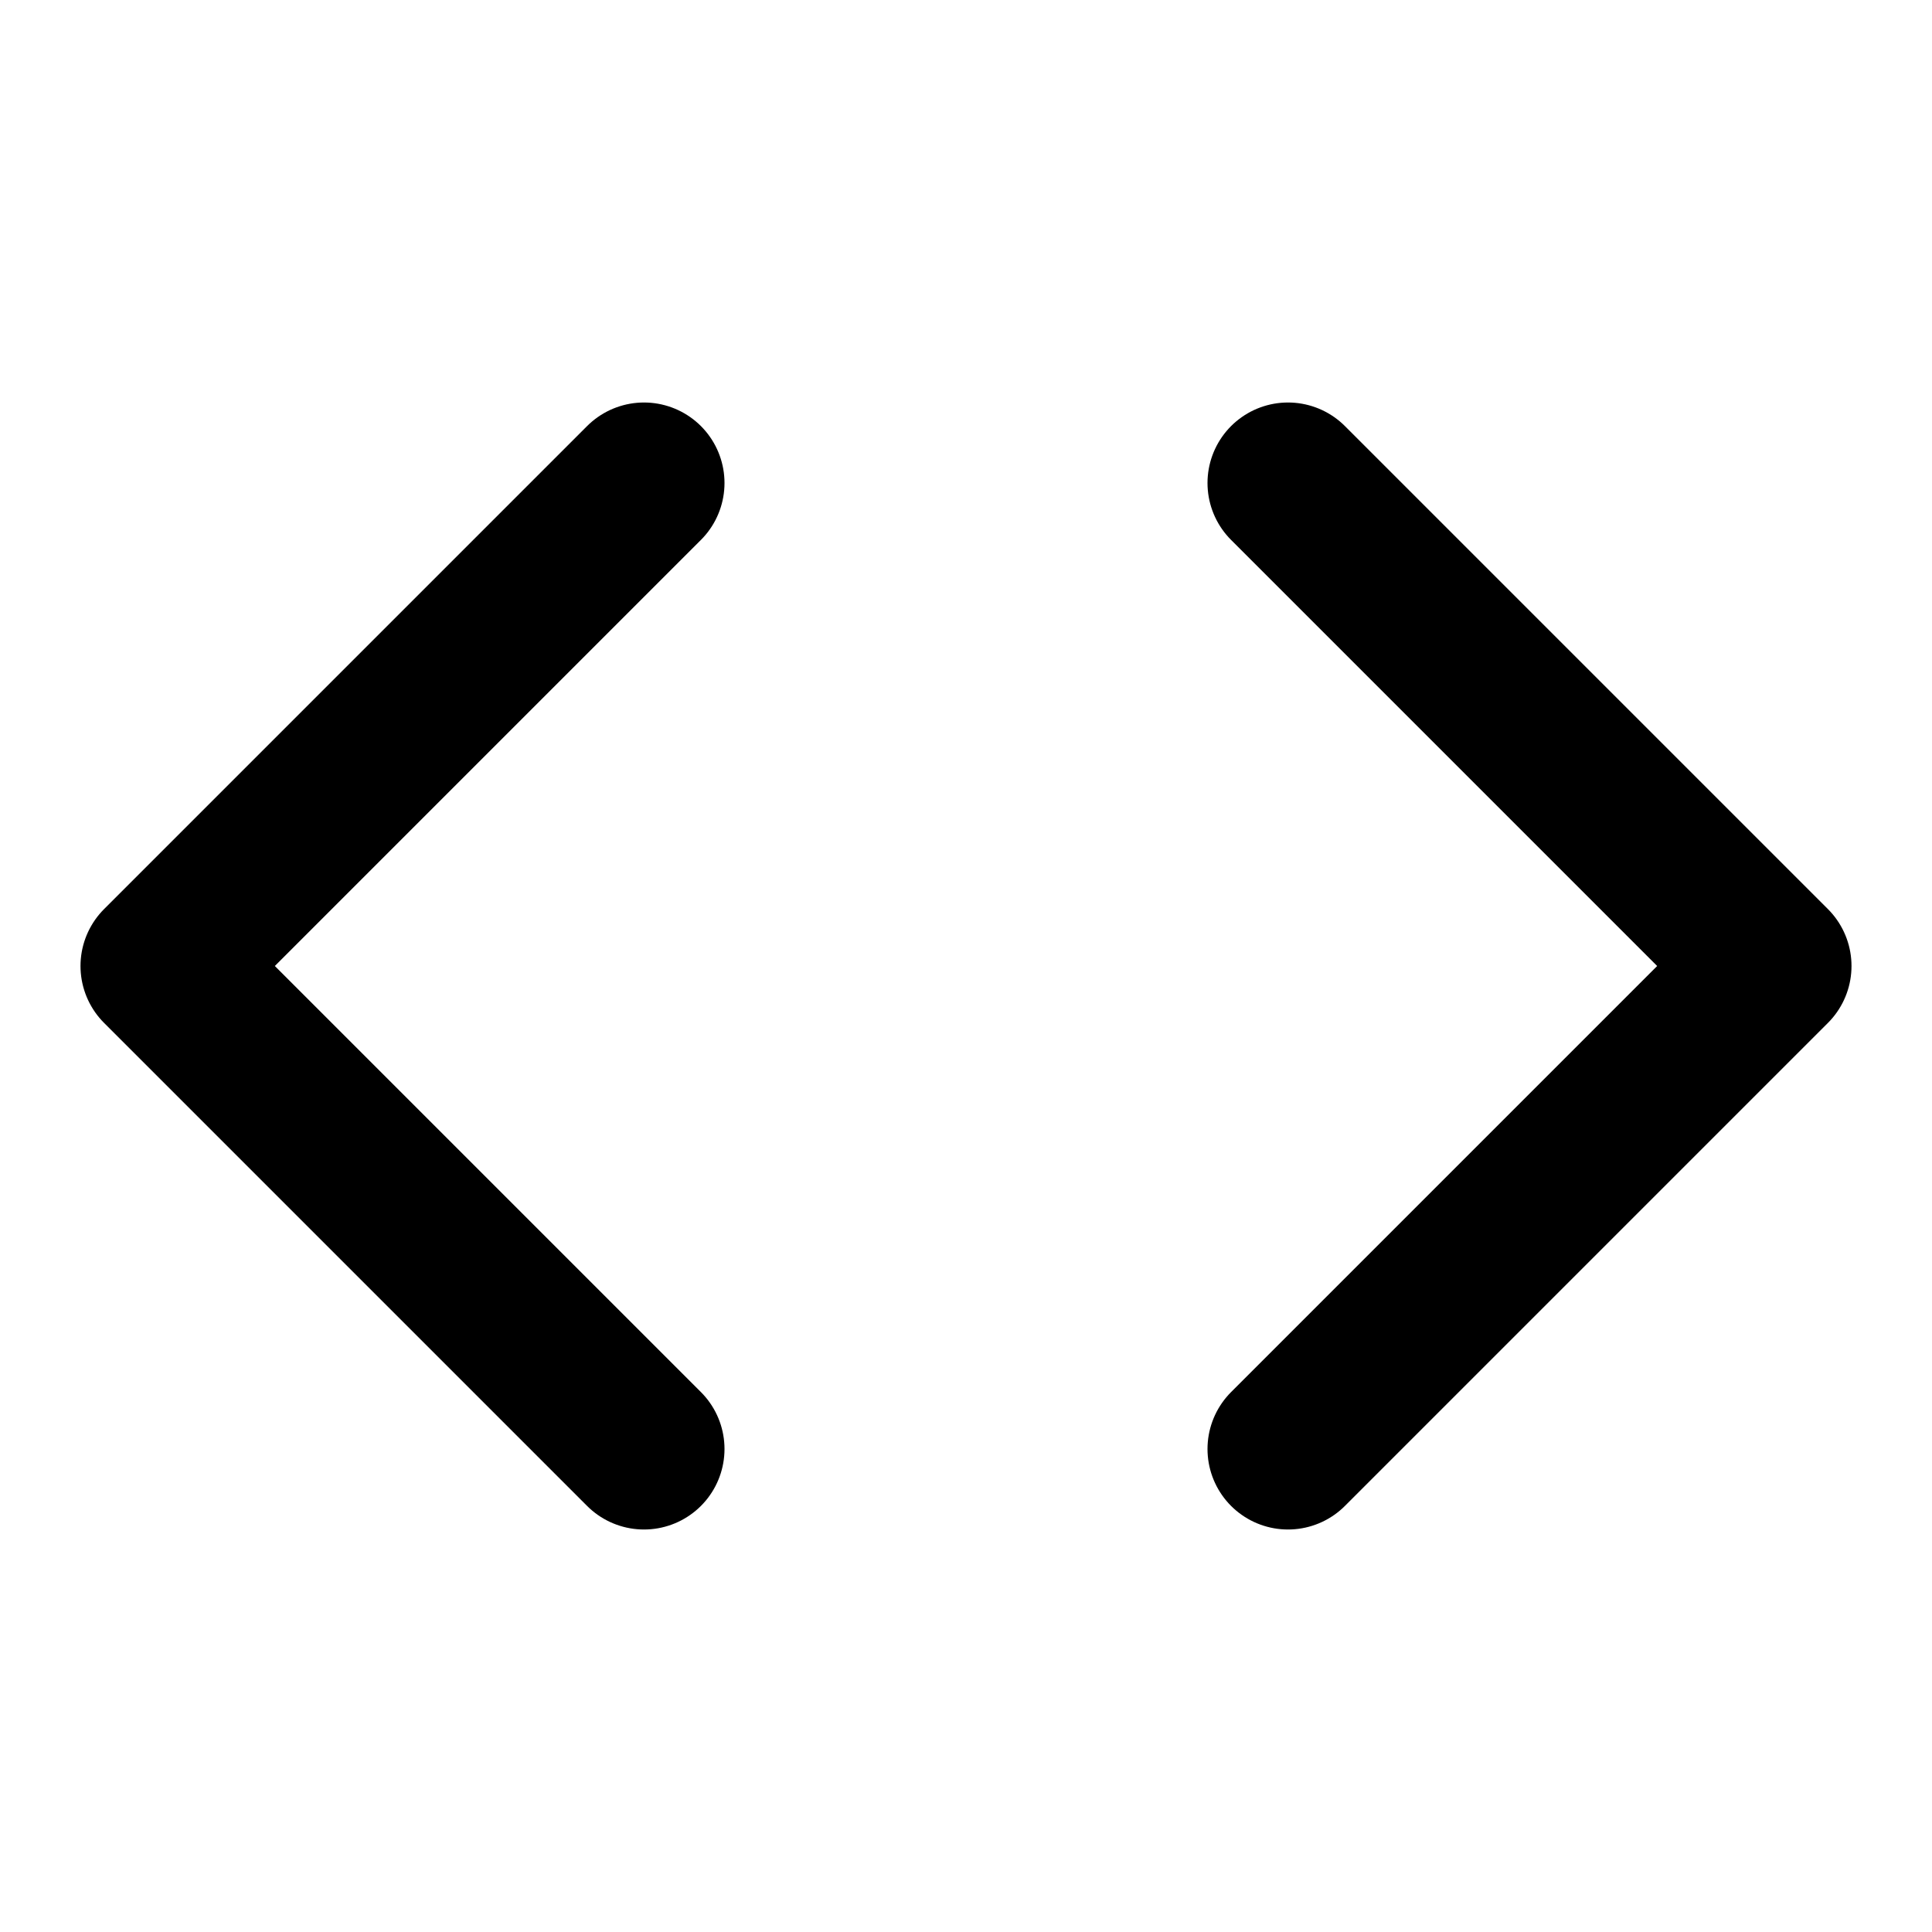
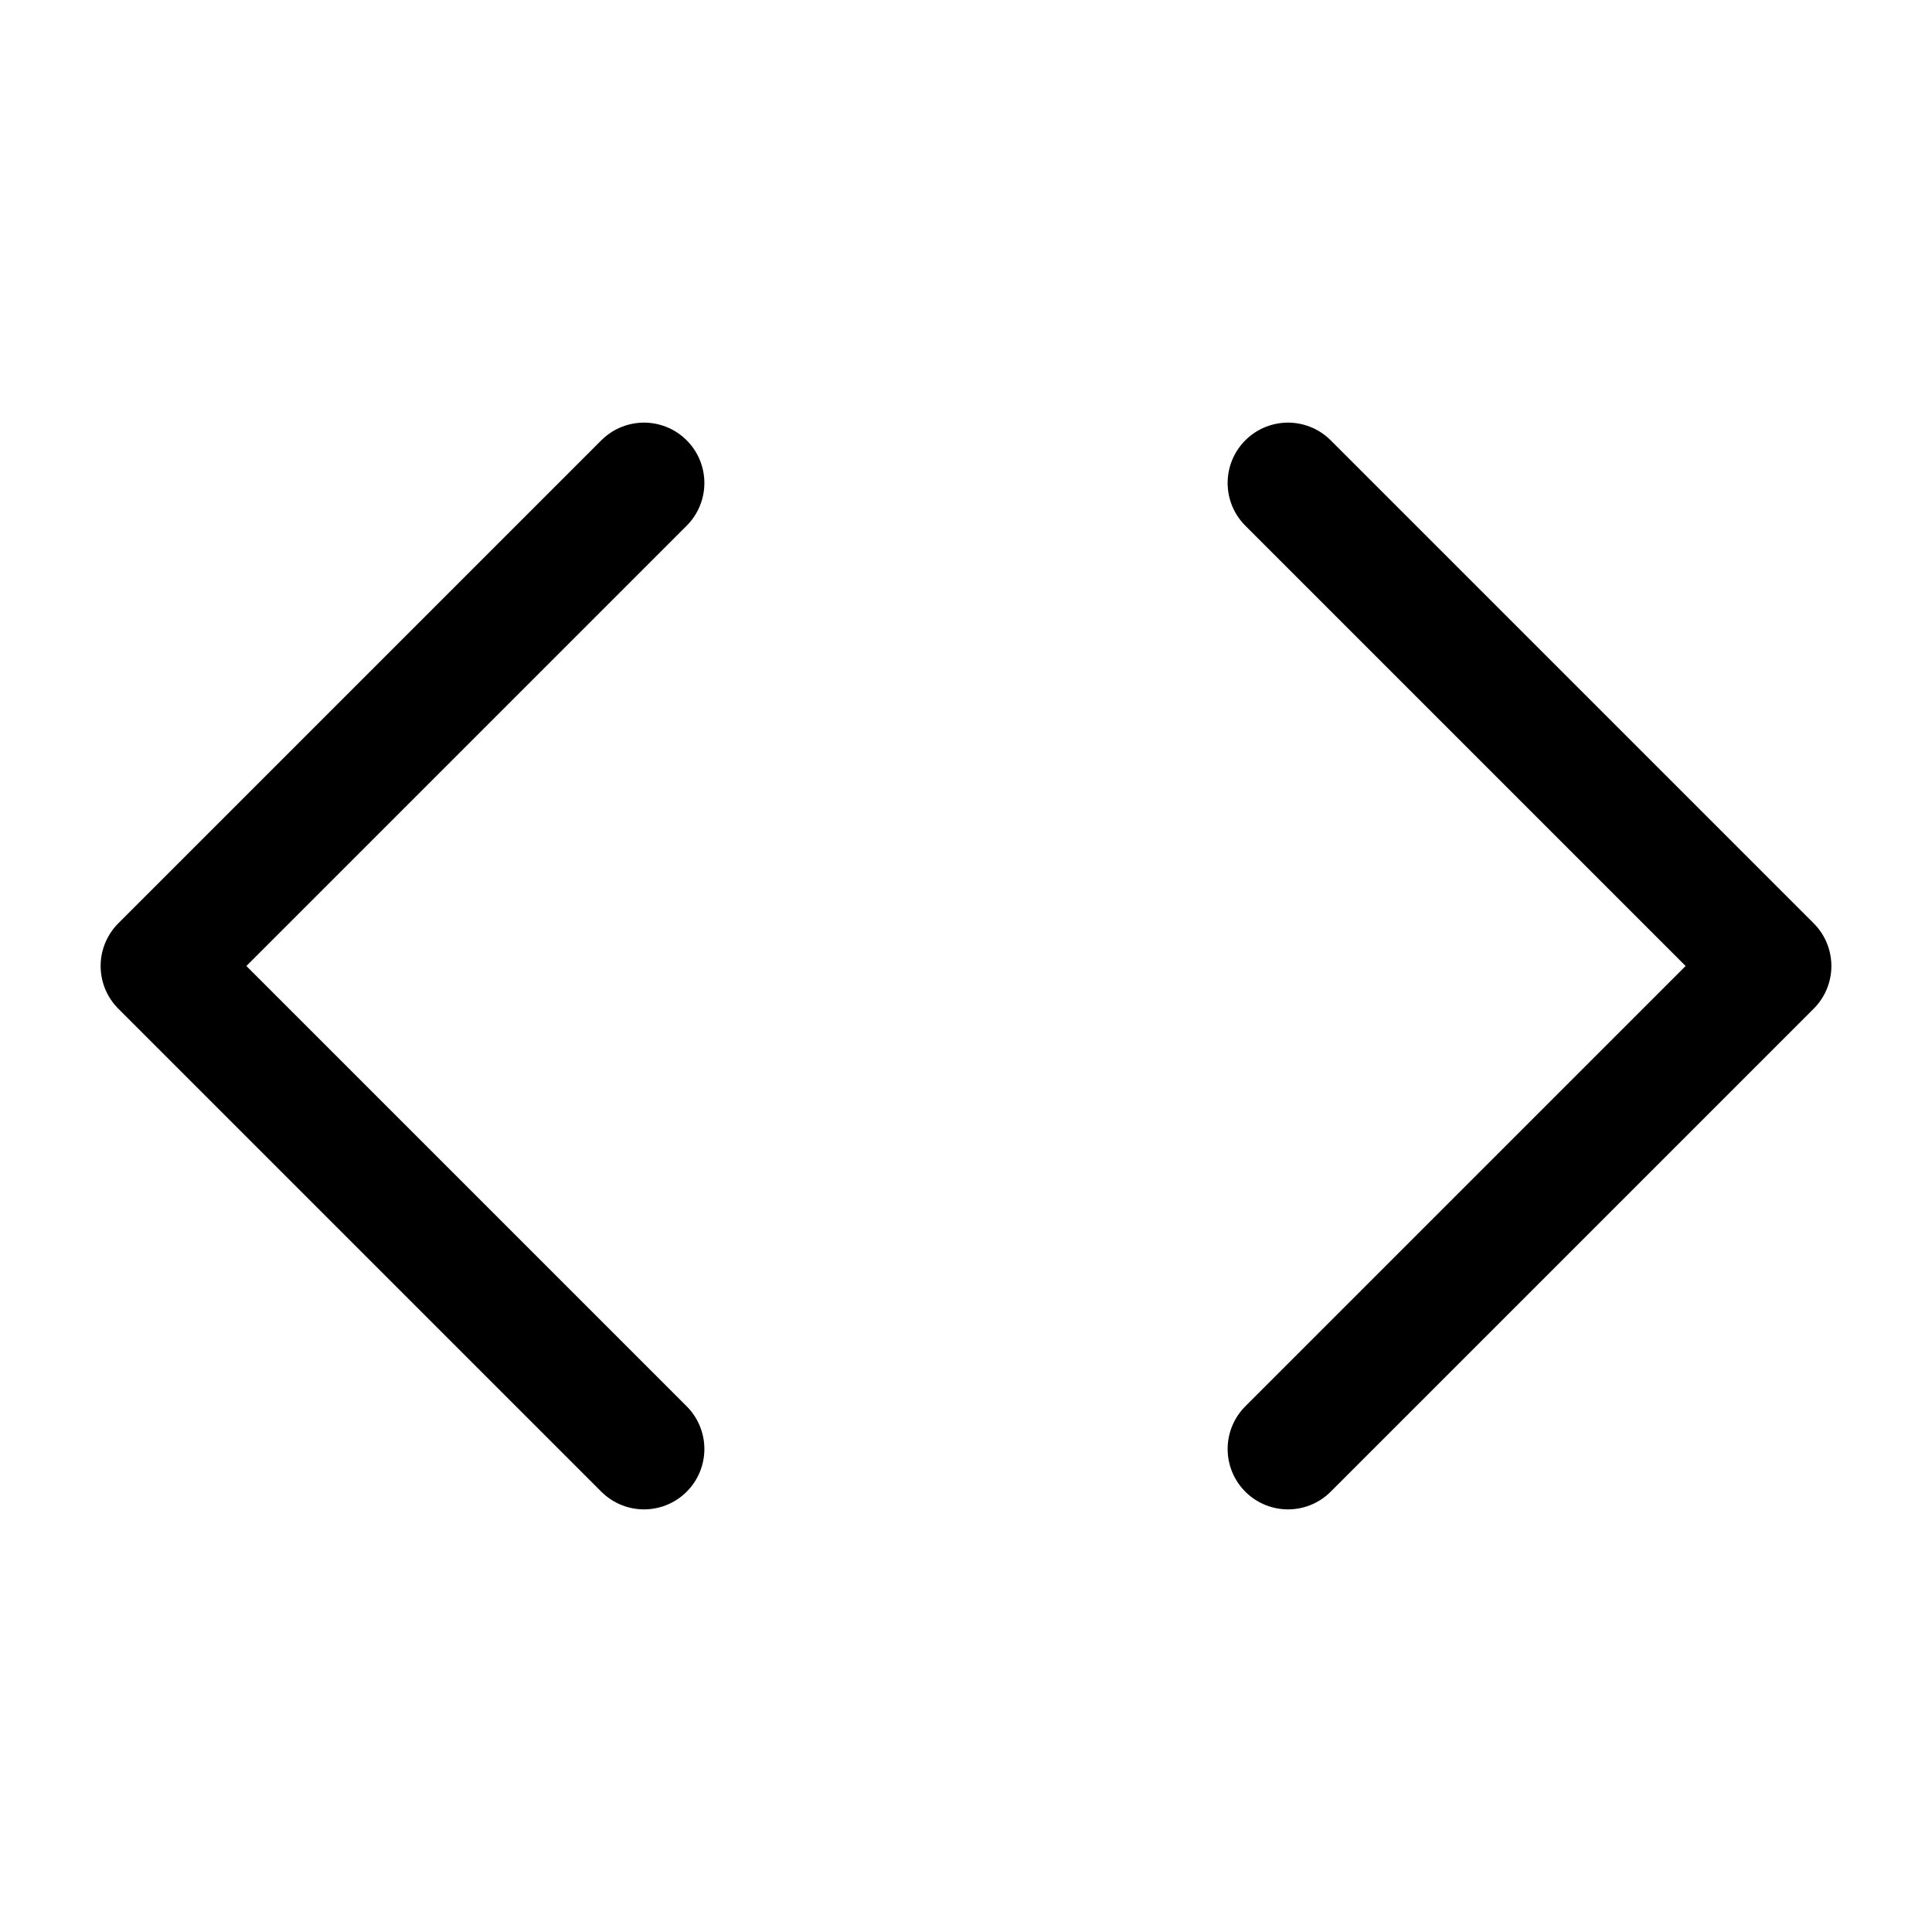
- <svg xmlns="http://www.w3.org/2000/svg" width="24" height="24" viewBox="0 0 24 24" fill="none" stroke="currentColor" stroke-width="2" stroke-linecap="round" stroke-linejoin="round" class="feather feather-code">
+ <svg xmlns="http://www.w3.org/2000/svg" width="24" height="24" viewBox="0 0 24 24" fill="none" stroke="currentColor" stroke-width="1.5" stroke-linecap="round" stroke-linejoin="round" class="feather feather-code">
  <polyline points="16 18 22 12 16 6" />
  <polyline points="8 6 2 12 8 18" />
</svg>
